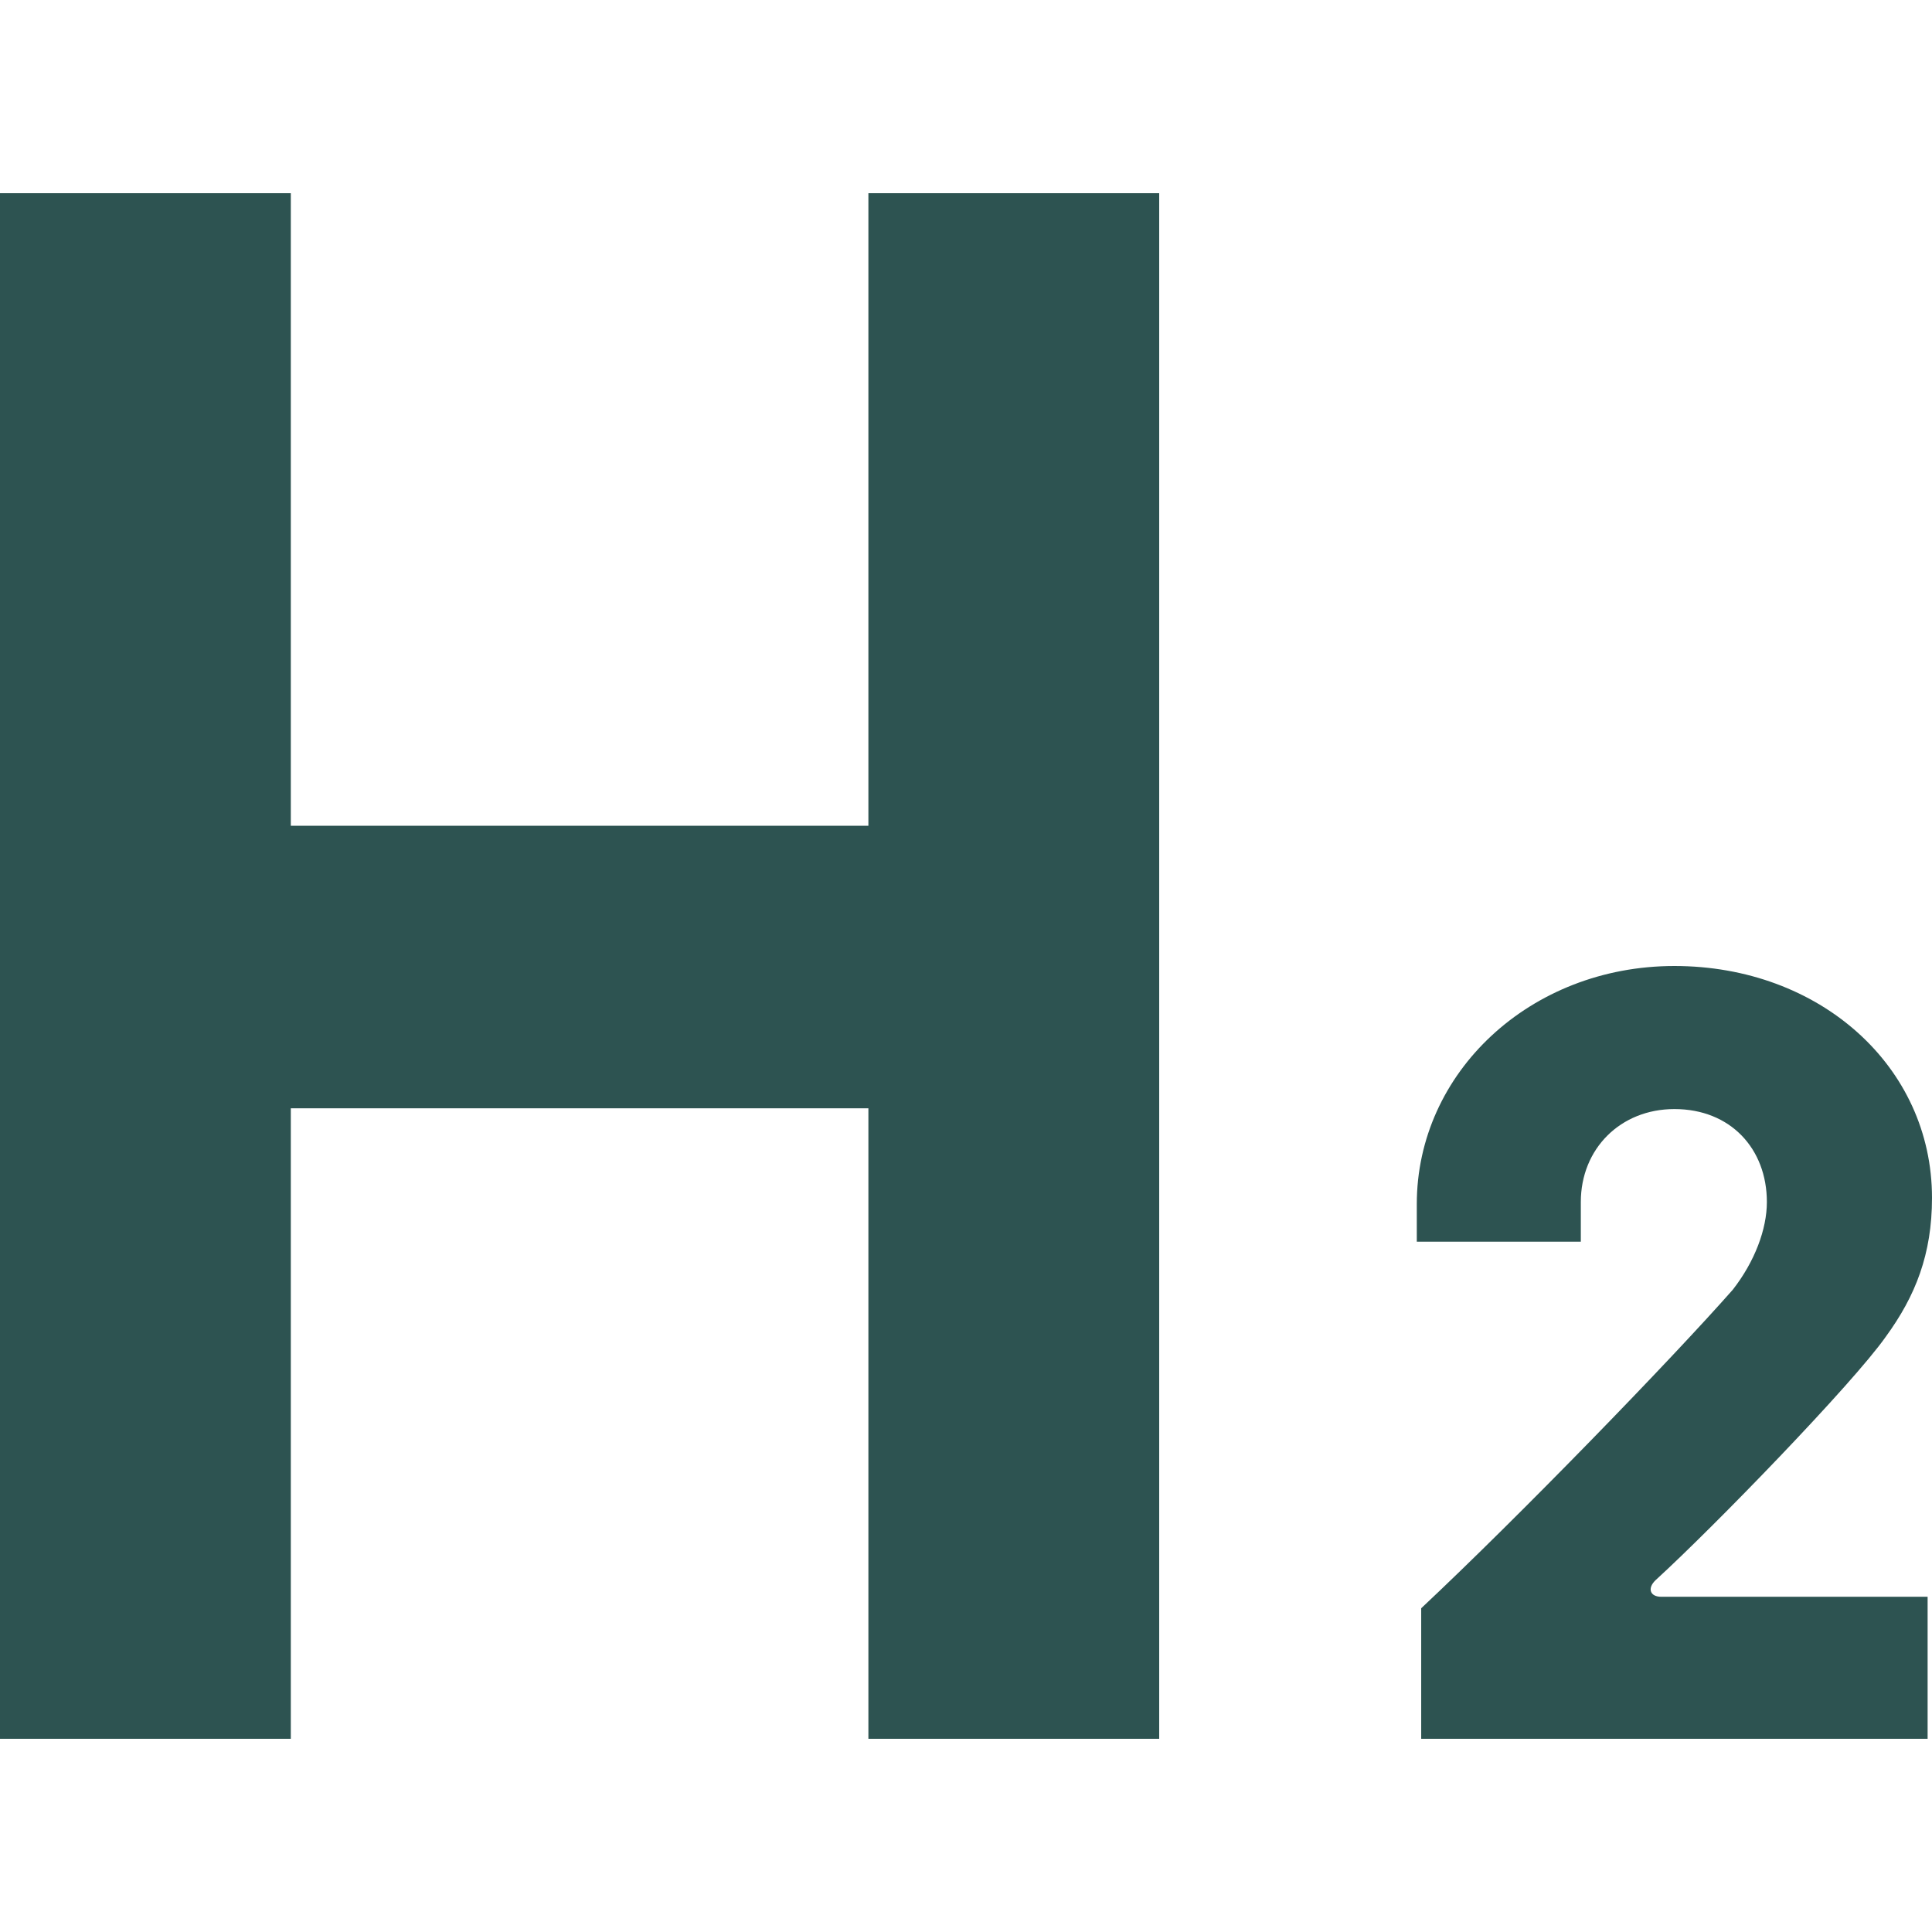
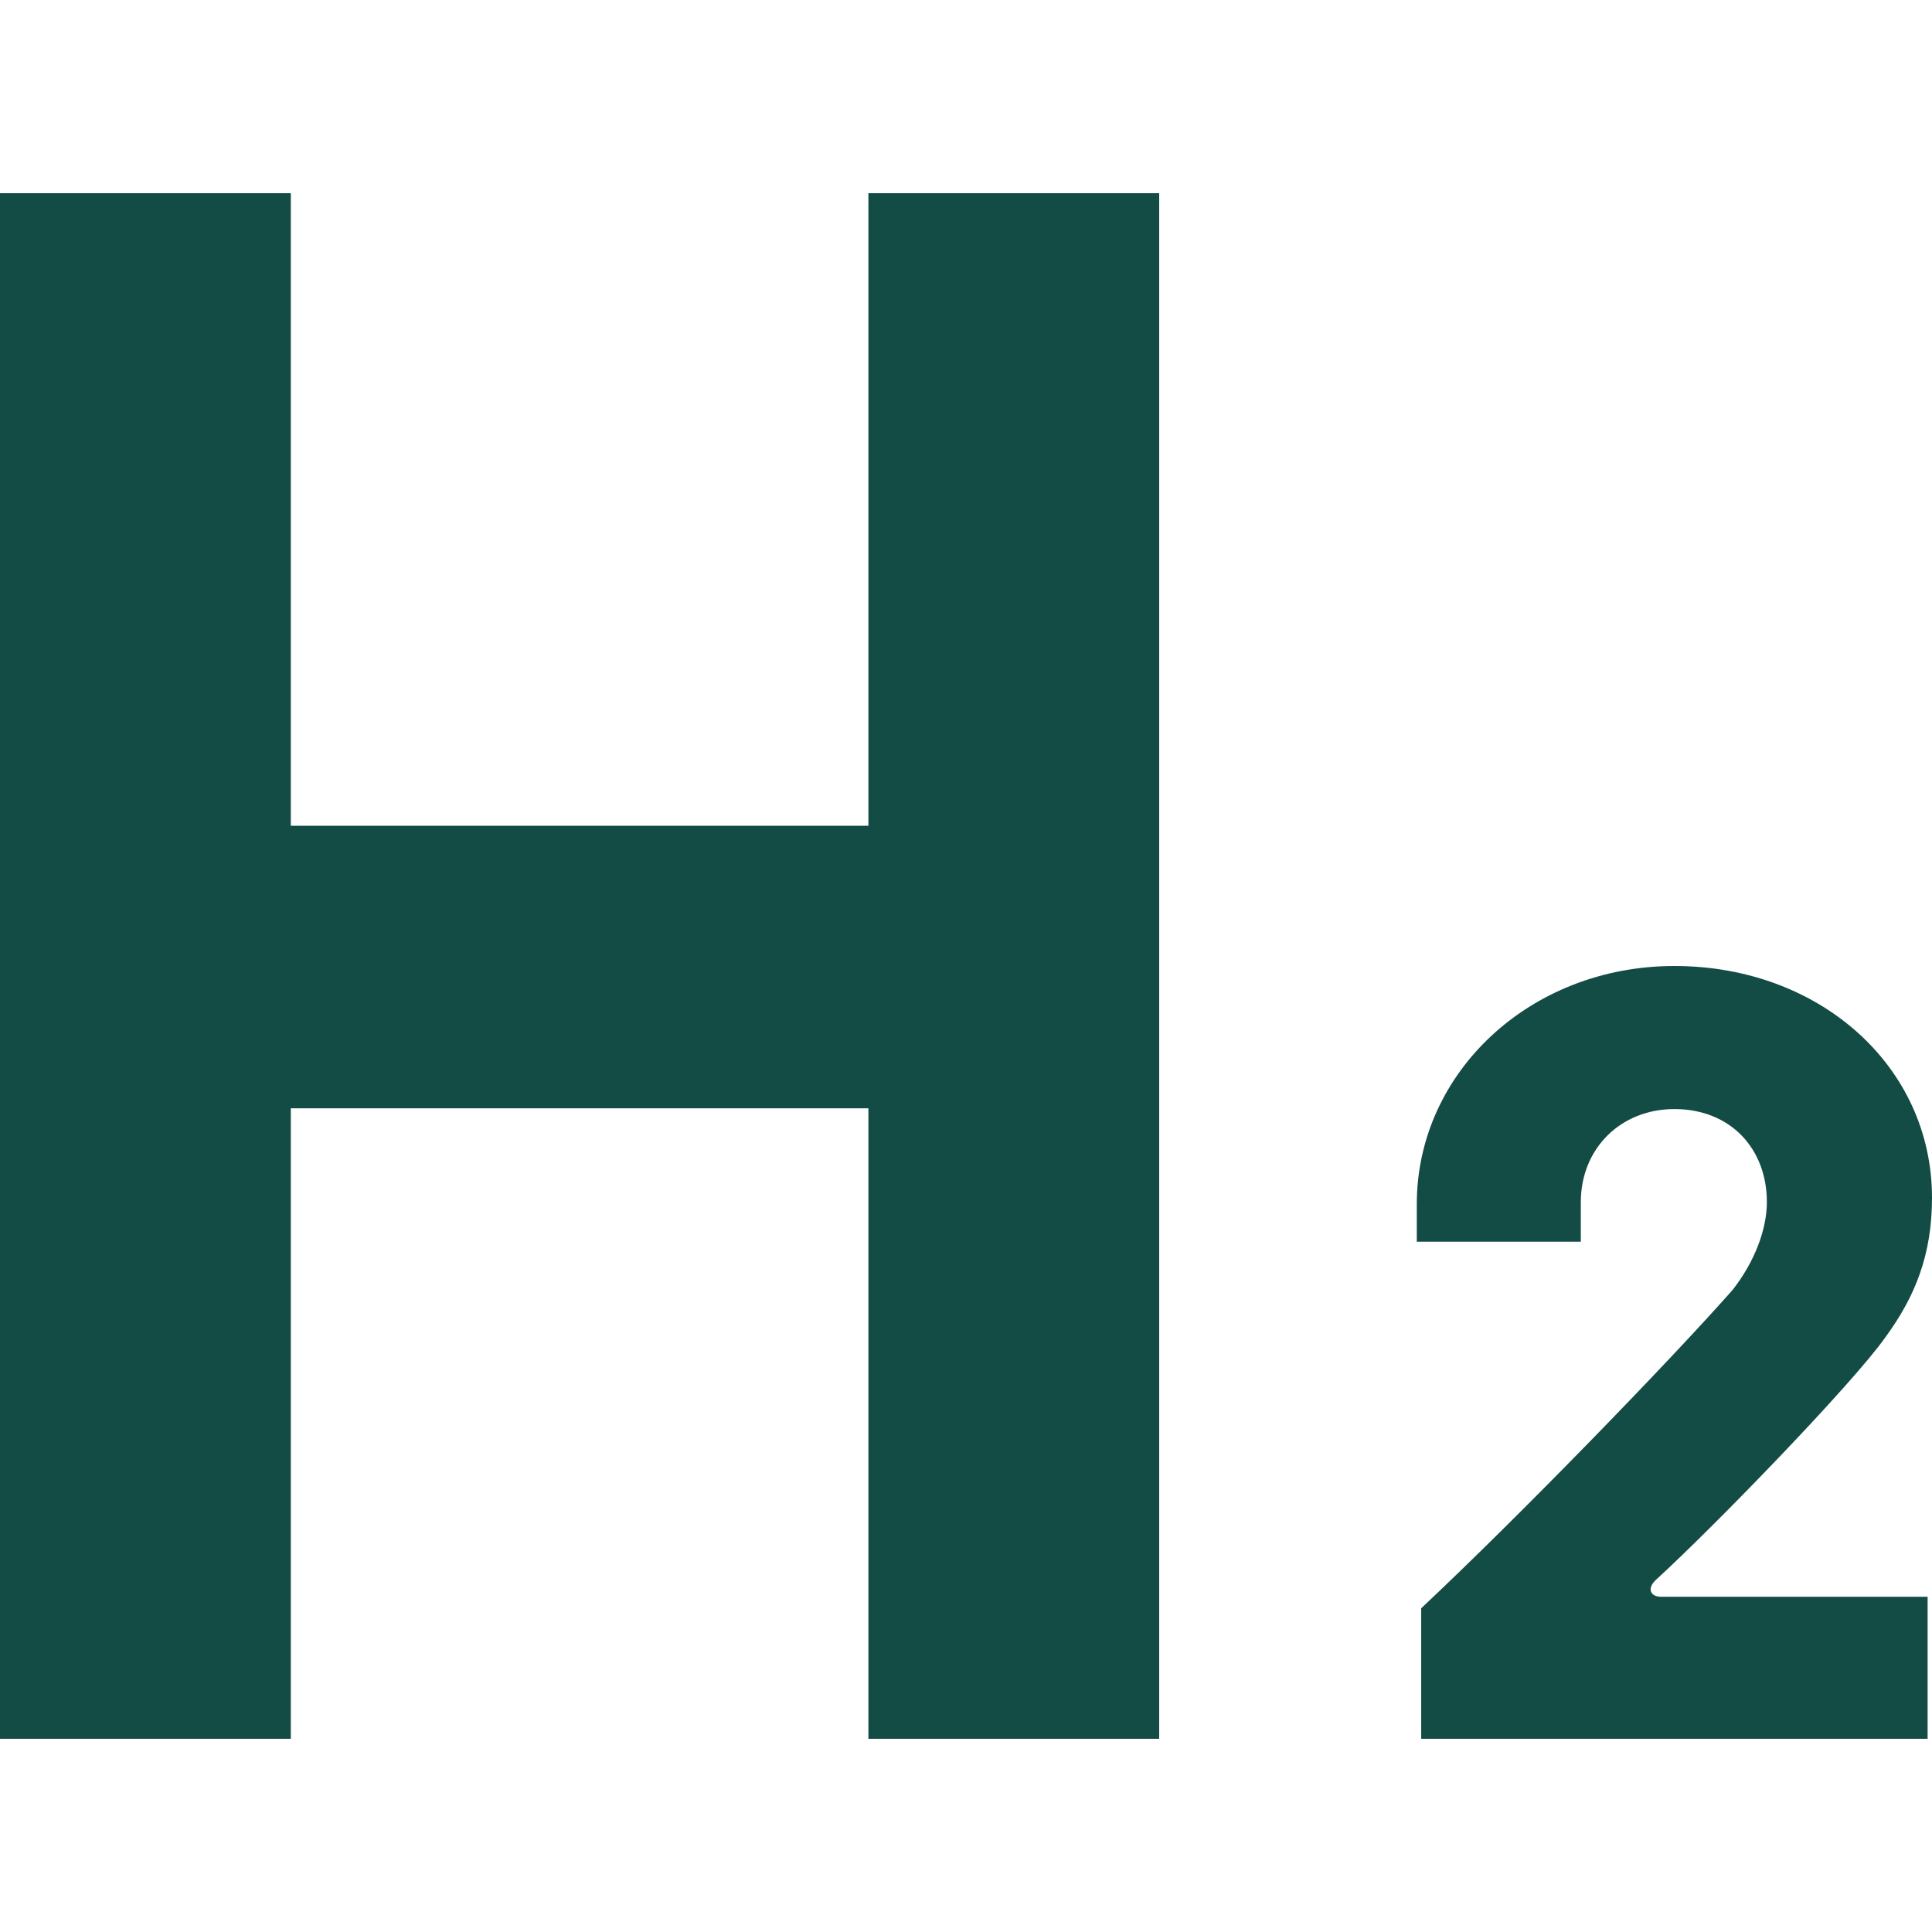
<svg xmlns="http://www.w3.org/2000/svg" width="100" height="100">
-   <path d="M0 90V10h15.052v32.742h29.896V10H60v80H44.948V57.364H15.052V90H0zm73.561 0v-6.757c5.071-4.757 12.935-12.865 16.126-16.486 1.14-1.46 1.766-3.135 1.766-4.54 0-2.758-1.88-4.812-4.786-4.812-2.792 0-4.844 2.054-4.844 4.811v2.054h-8.49v-1.946c0-6.81 5.87-12.324 13.334-12.324C94.188 50 100 55.19 100 62c0 2.919-.855 5.081-2.393 7.19-1.71 2.432-8.89 9.837-11.909 12.594-.456.432-.285.865.285.865h13.79V90H73.56z" fill="#2D5351" />
+   <path d="M0 90V10h15.052v32.742h29.896V10H60v80H44.948V57.364H15.052V90H0zm73.561 0v-6.757c5.071-4.757 12.935-12.865 16.126-16.486 1.14-1.46 1.766-3.135 1.766-4.54 0-2.758-1.88-4.812-4.786-4.812-2.792 0-4.844 2.054-4.844 4.811v2.054h-8.49v-1.946c0-6.81 5.87-12.324 13.334-12.324C94.188 50 100 55.19 100 62c0 2.919-.855 5.081-2.393 7.19-1.71 2.432-8.89 9.837-11.909 12.594-.456.432-.285.865.285.865h13.79V90H73.56z" fill="#134B45" />
</svg>
